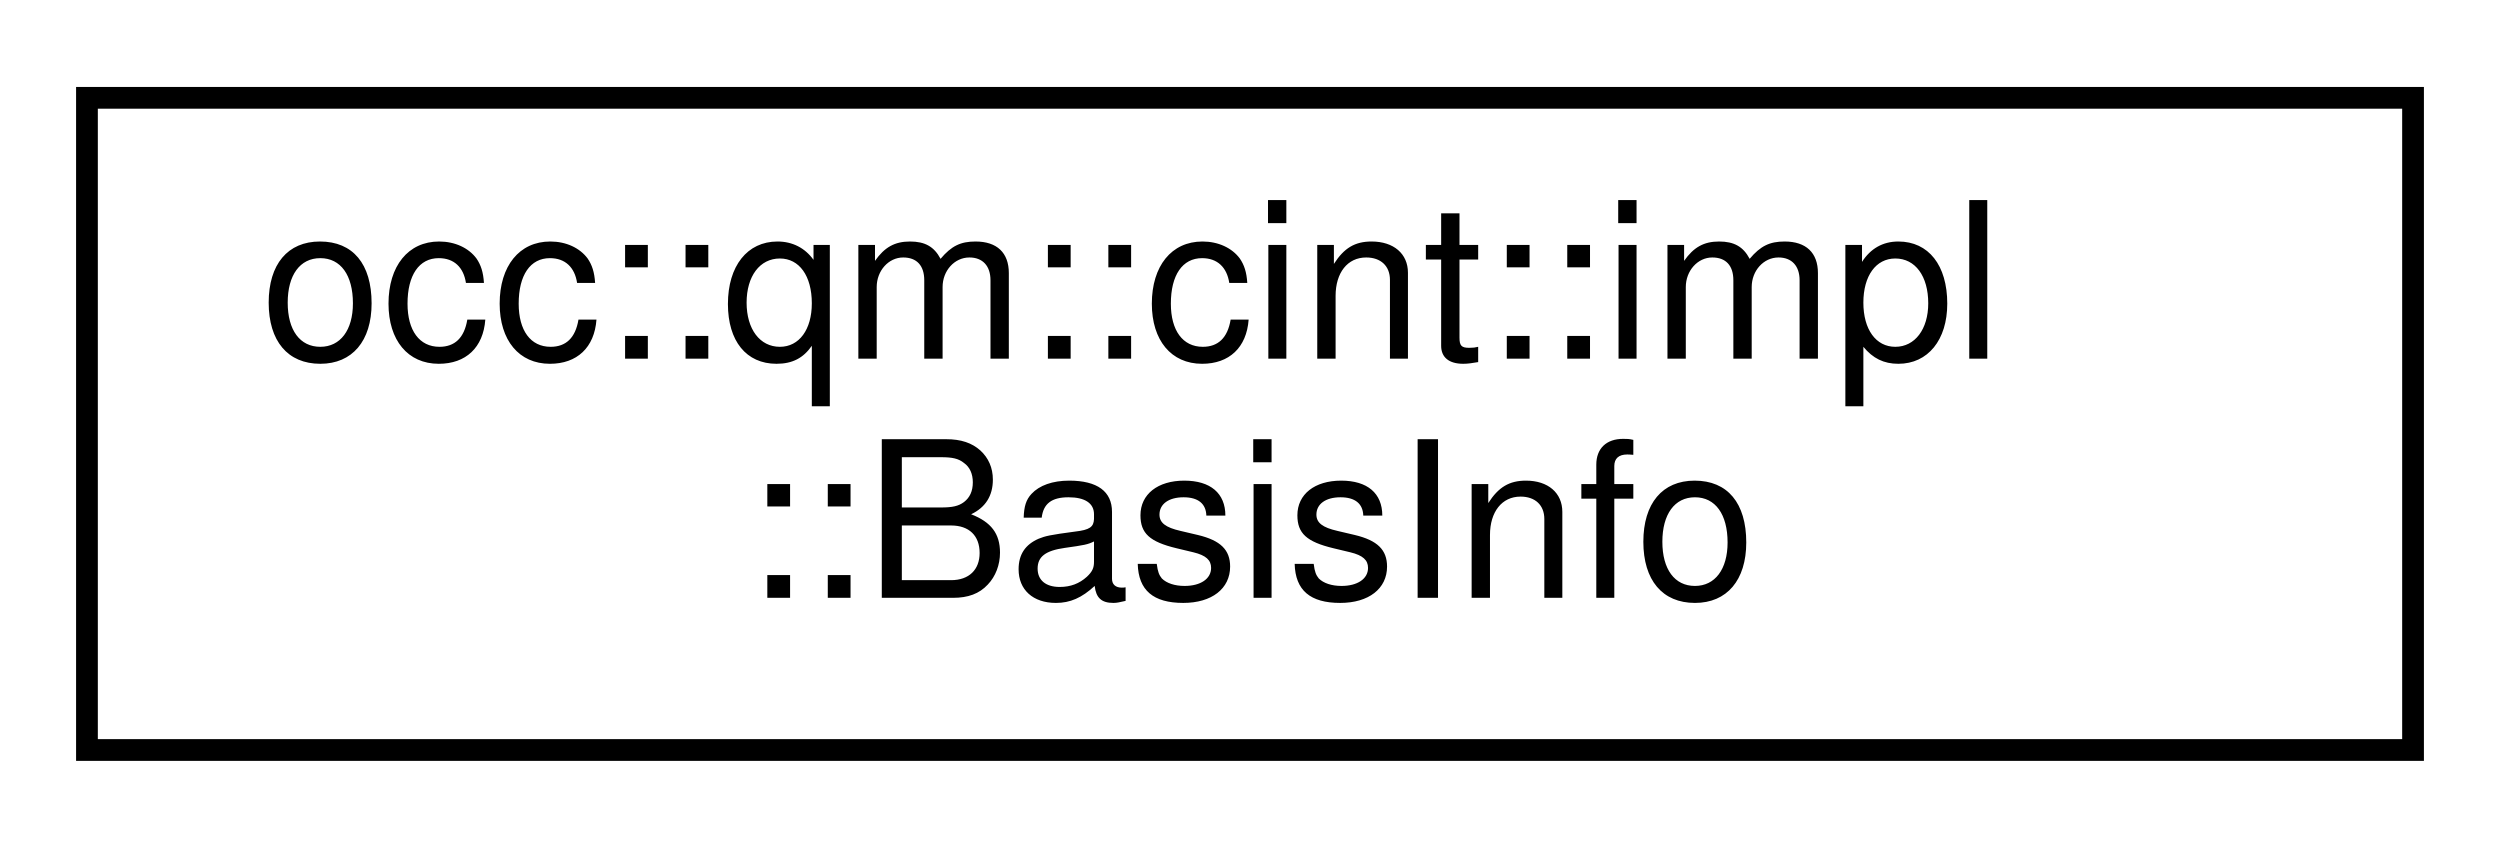
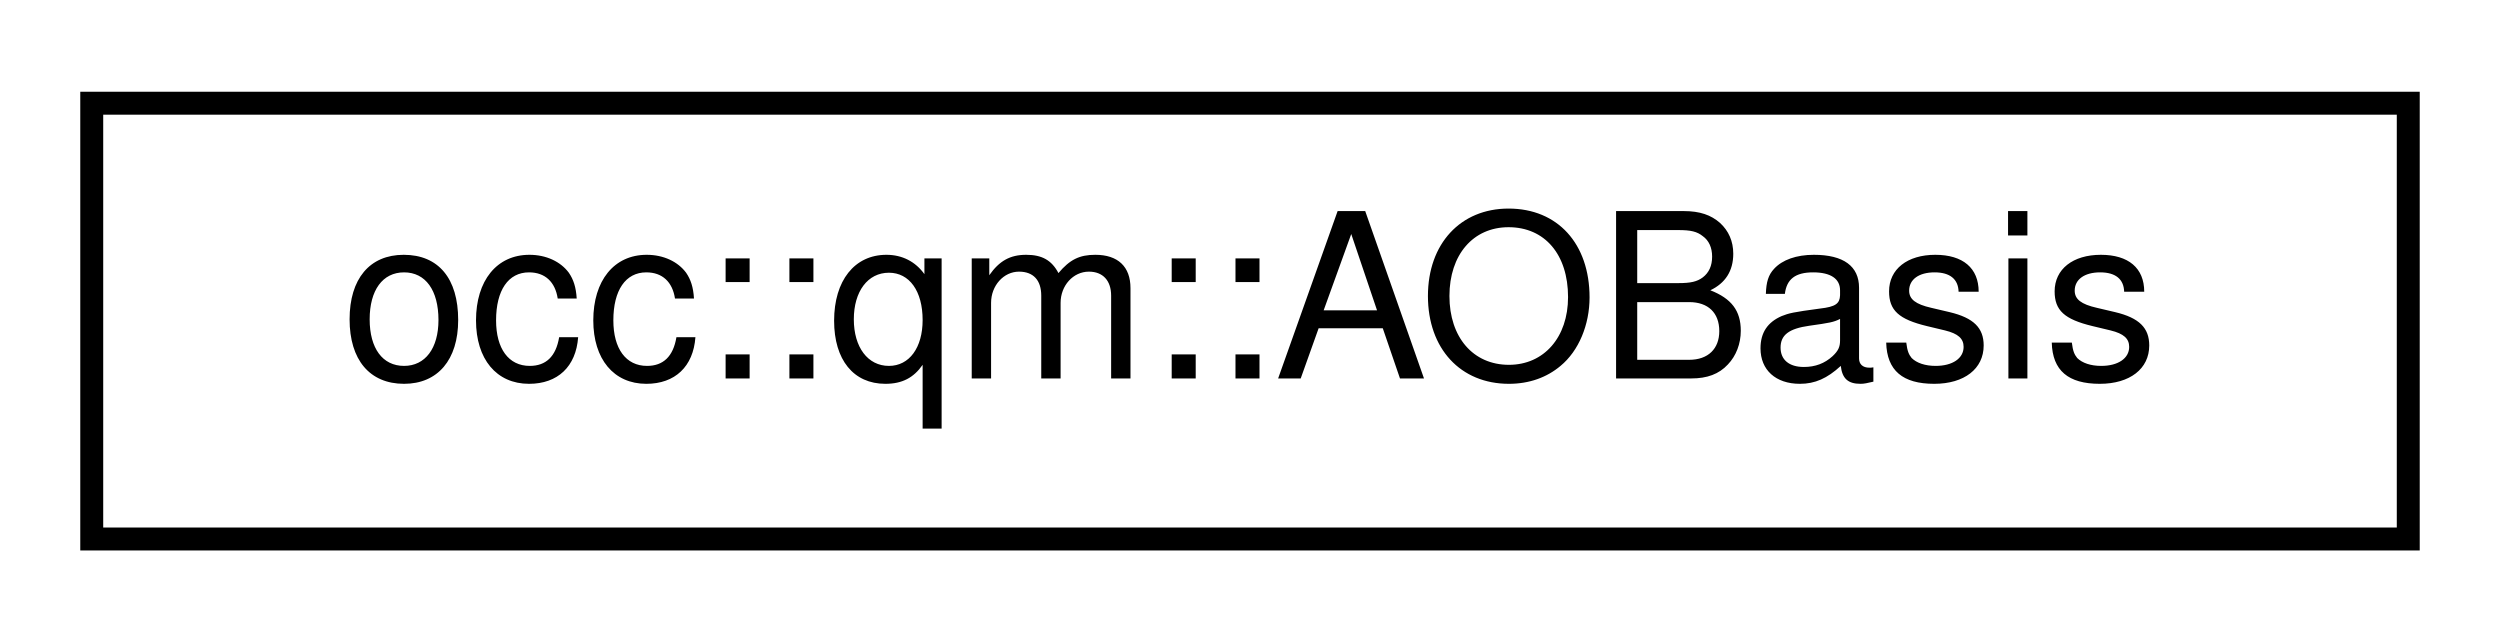
- <svg xmlns="http://www.w3.org/2000/svg" xmlns:xlink="http://www.w3.org/1999/xlink" width="115pt" height="39pt" viewBox="0.00 0.00 115.00 39.00">
-   <g id="graph0" class="graph" transform="scale(1 1) rotate(0) translate(4 35)">
+ <svg xmlns="http://www.w3.org/2000/svg" xmlns:xlink="http://www.w3.org/1999/xlink" width="109pt" height="28pt" viewBox="0.00 0.00 109.00 28.00">
+   <g id="graph0" class="graph" transform="scale(1 1) rotate(0) translate(4 24)">
    <g id="node1" class="node">
      <g id="a_node1">
-         <a xlink:href="structocc_1_1qm_1_1cint_1_1impl_1_1BasisInfo.html" target="_top" xlink:title=" ">
-           <polygon fill="none" stroke="black" points="0,-0.5 0,-30.5 107,-30.5 107,-0.5 0,-0.5" />
-           <text text-anchor="start" x="8" y="-18.5" font-family="Helvetica,sans-Serif" font-size="10.00">occ::qm::cint::impl</text>
-           <text text-anchor="middle" x="53.5" y="-7.5" font-family="Helvetica,sans-Serif" font-size="10.00">::BasisInfo</text>
+         <a xlink:href="classocc_1_1qm_1_1AOBasis.html" target="_top" xlink:title=" ">
+           <polygon fill="none" stroke="black" points="0,-0.5 0,-19.5 101,-19.5 101,-0.5 0,-0.5" />
+           <text text-anchor="middle" x="50.5" y="-7.5" font-family="Helvetica,sans-Serif" font-size="10.00">occ::qm::AOBasis</text>
        </a>
      </g>
    </g>
  </g>
</svg>
